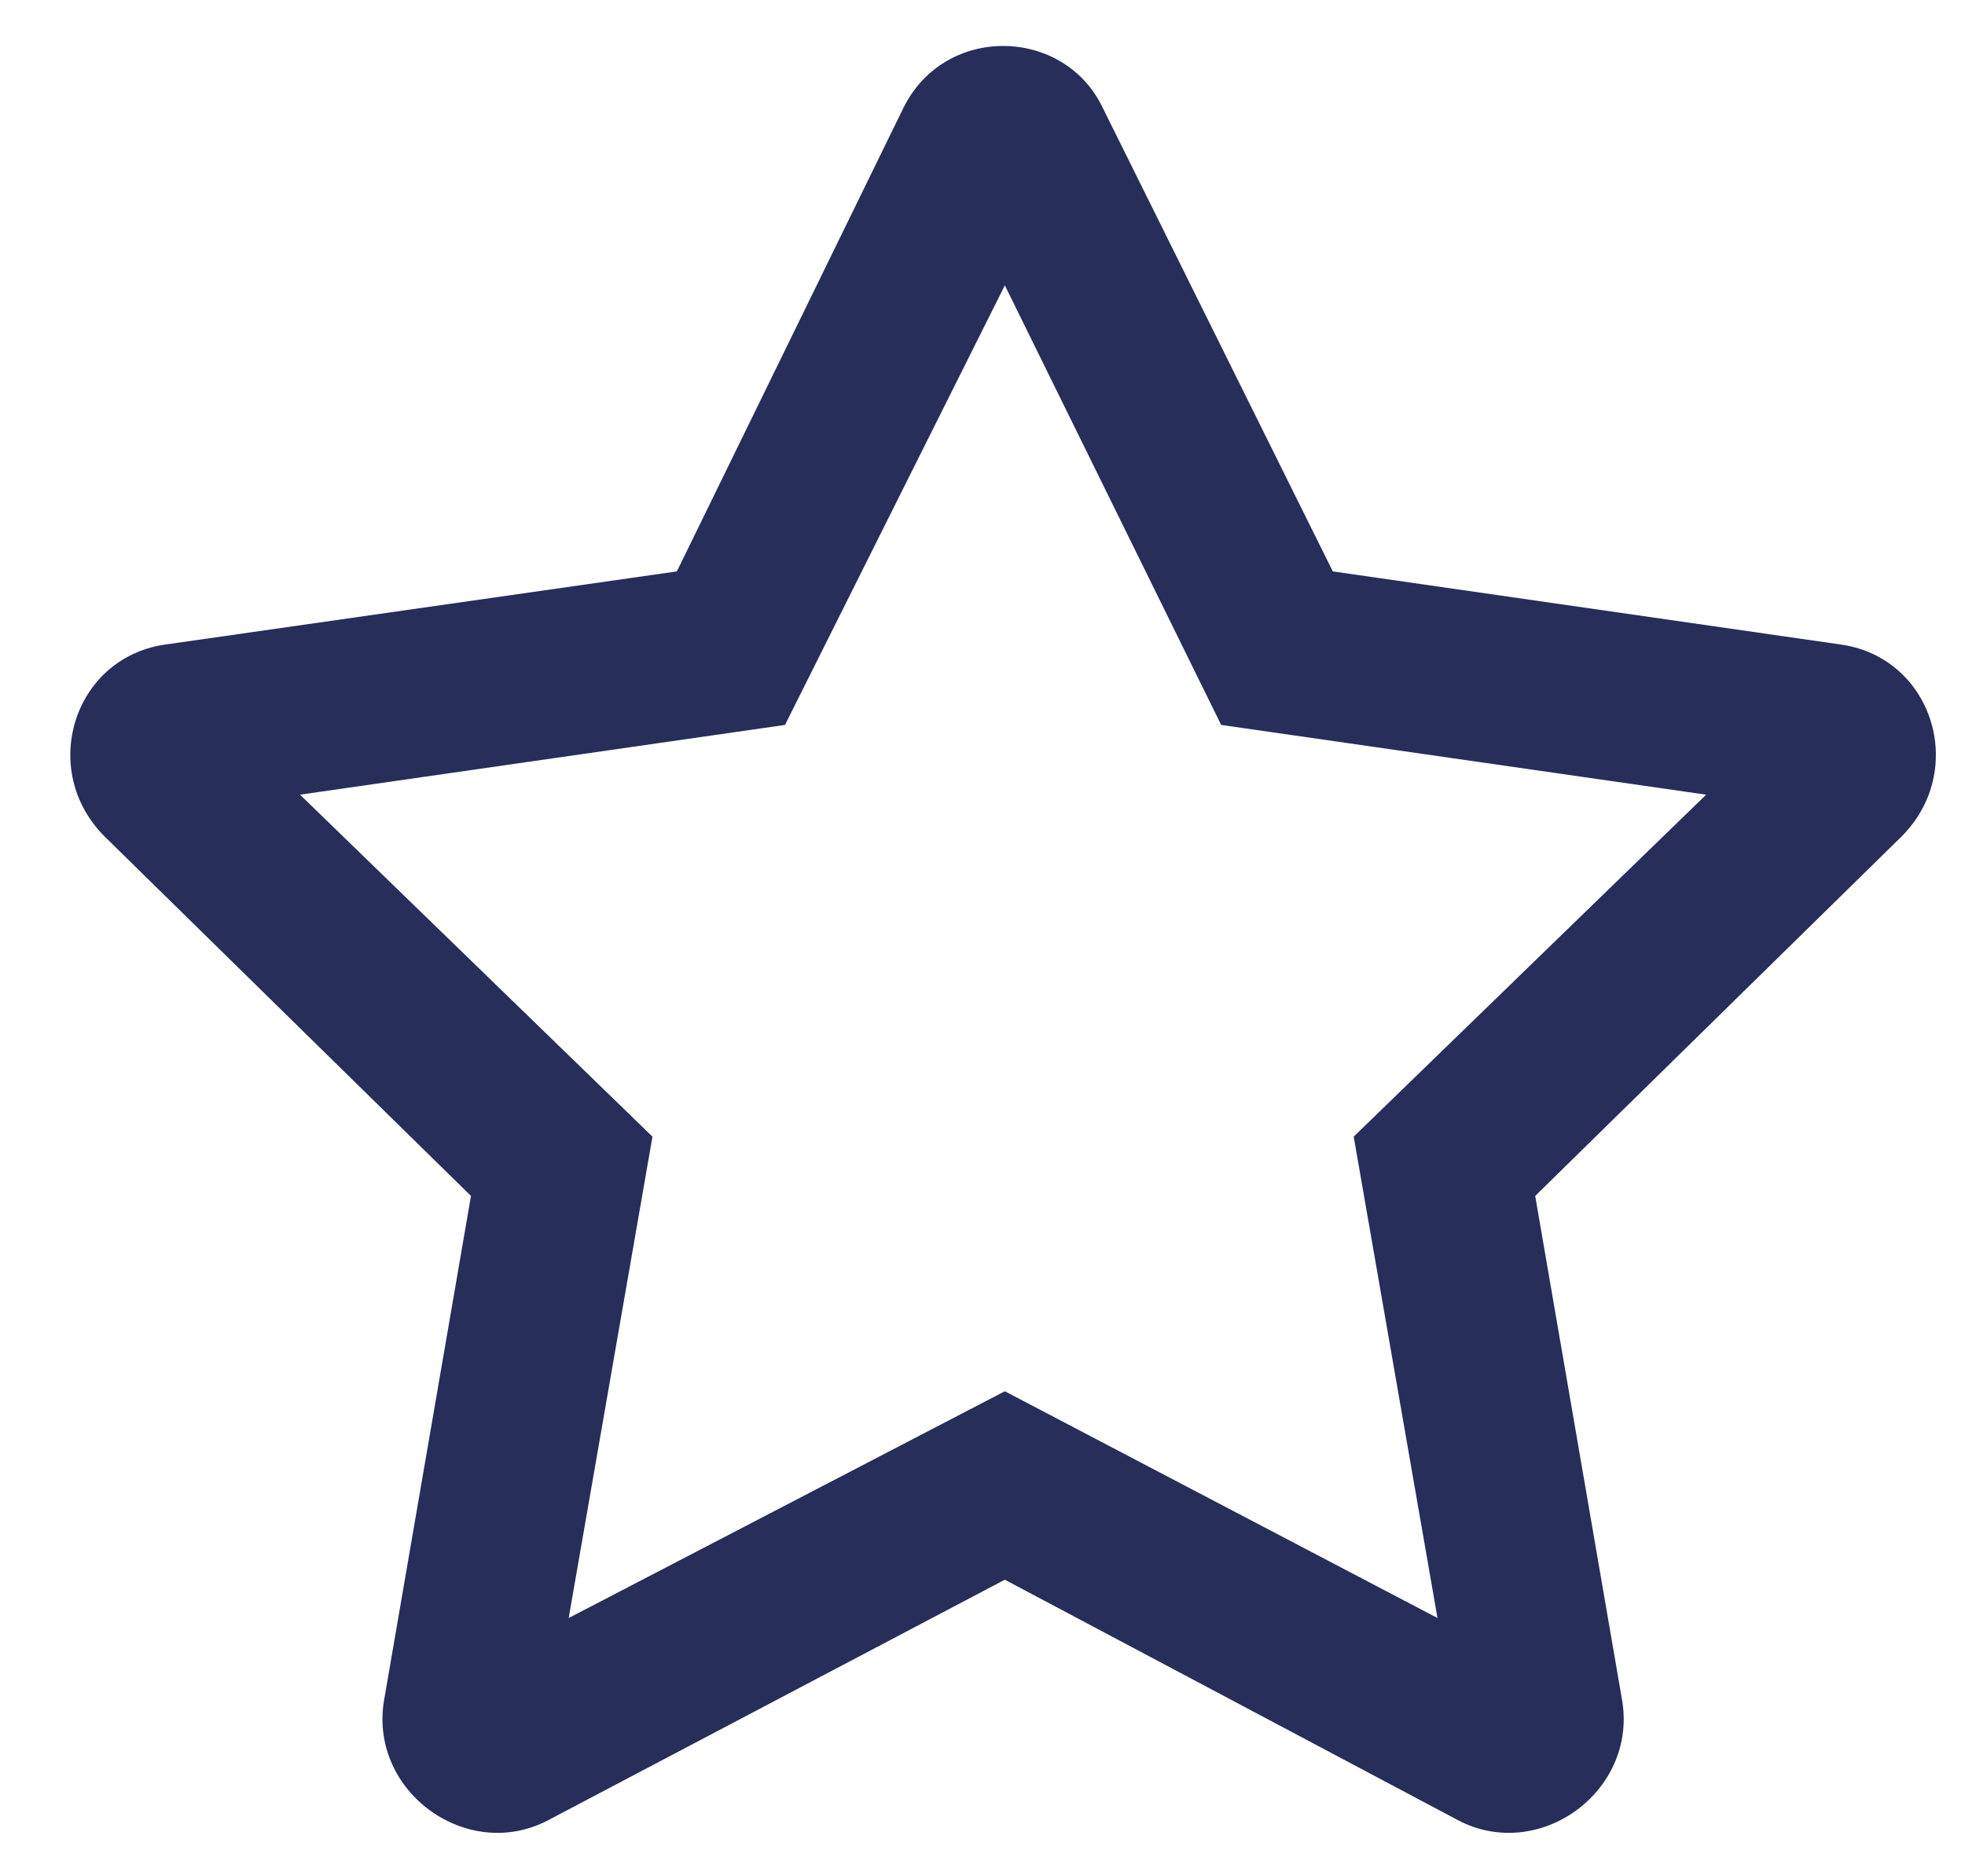
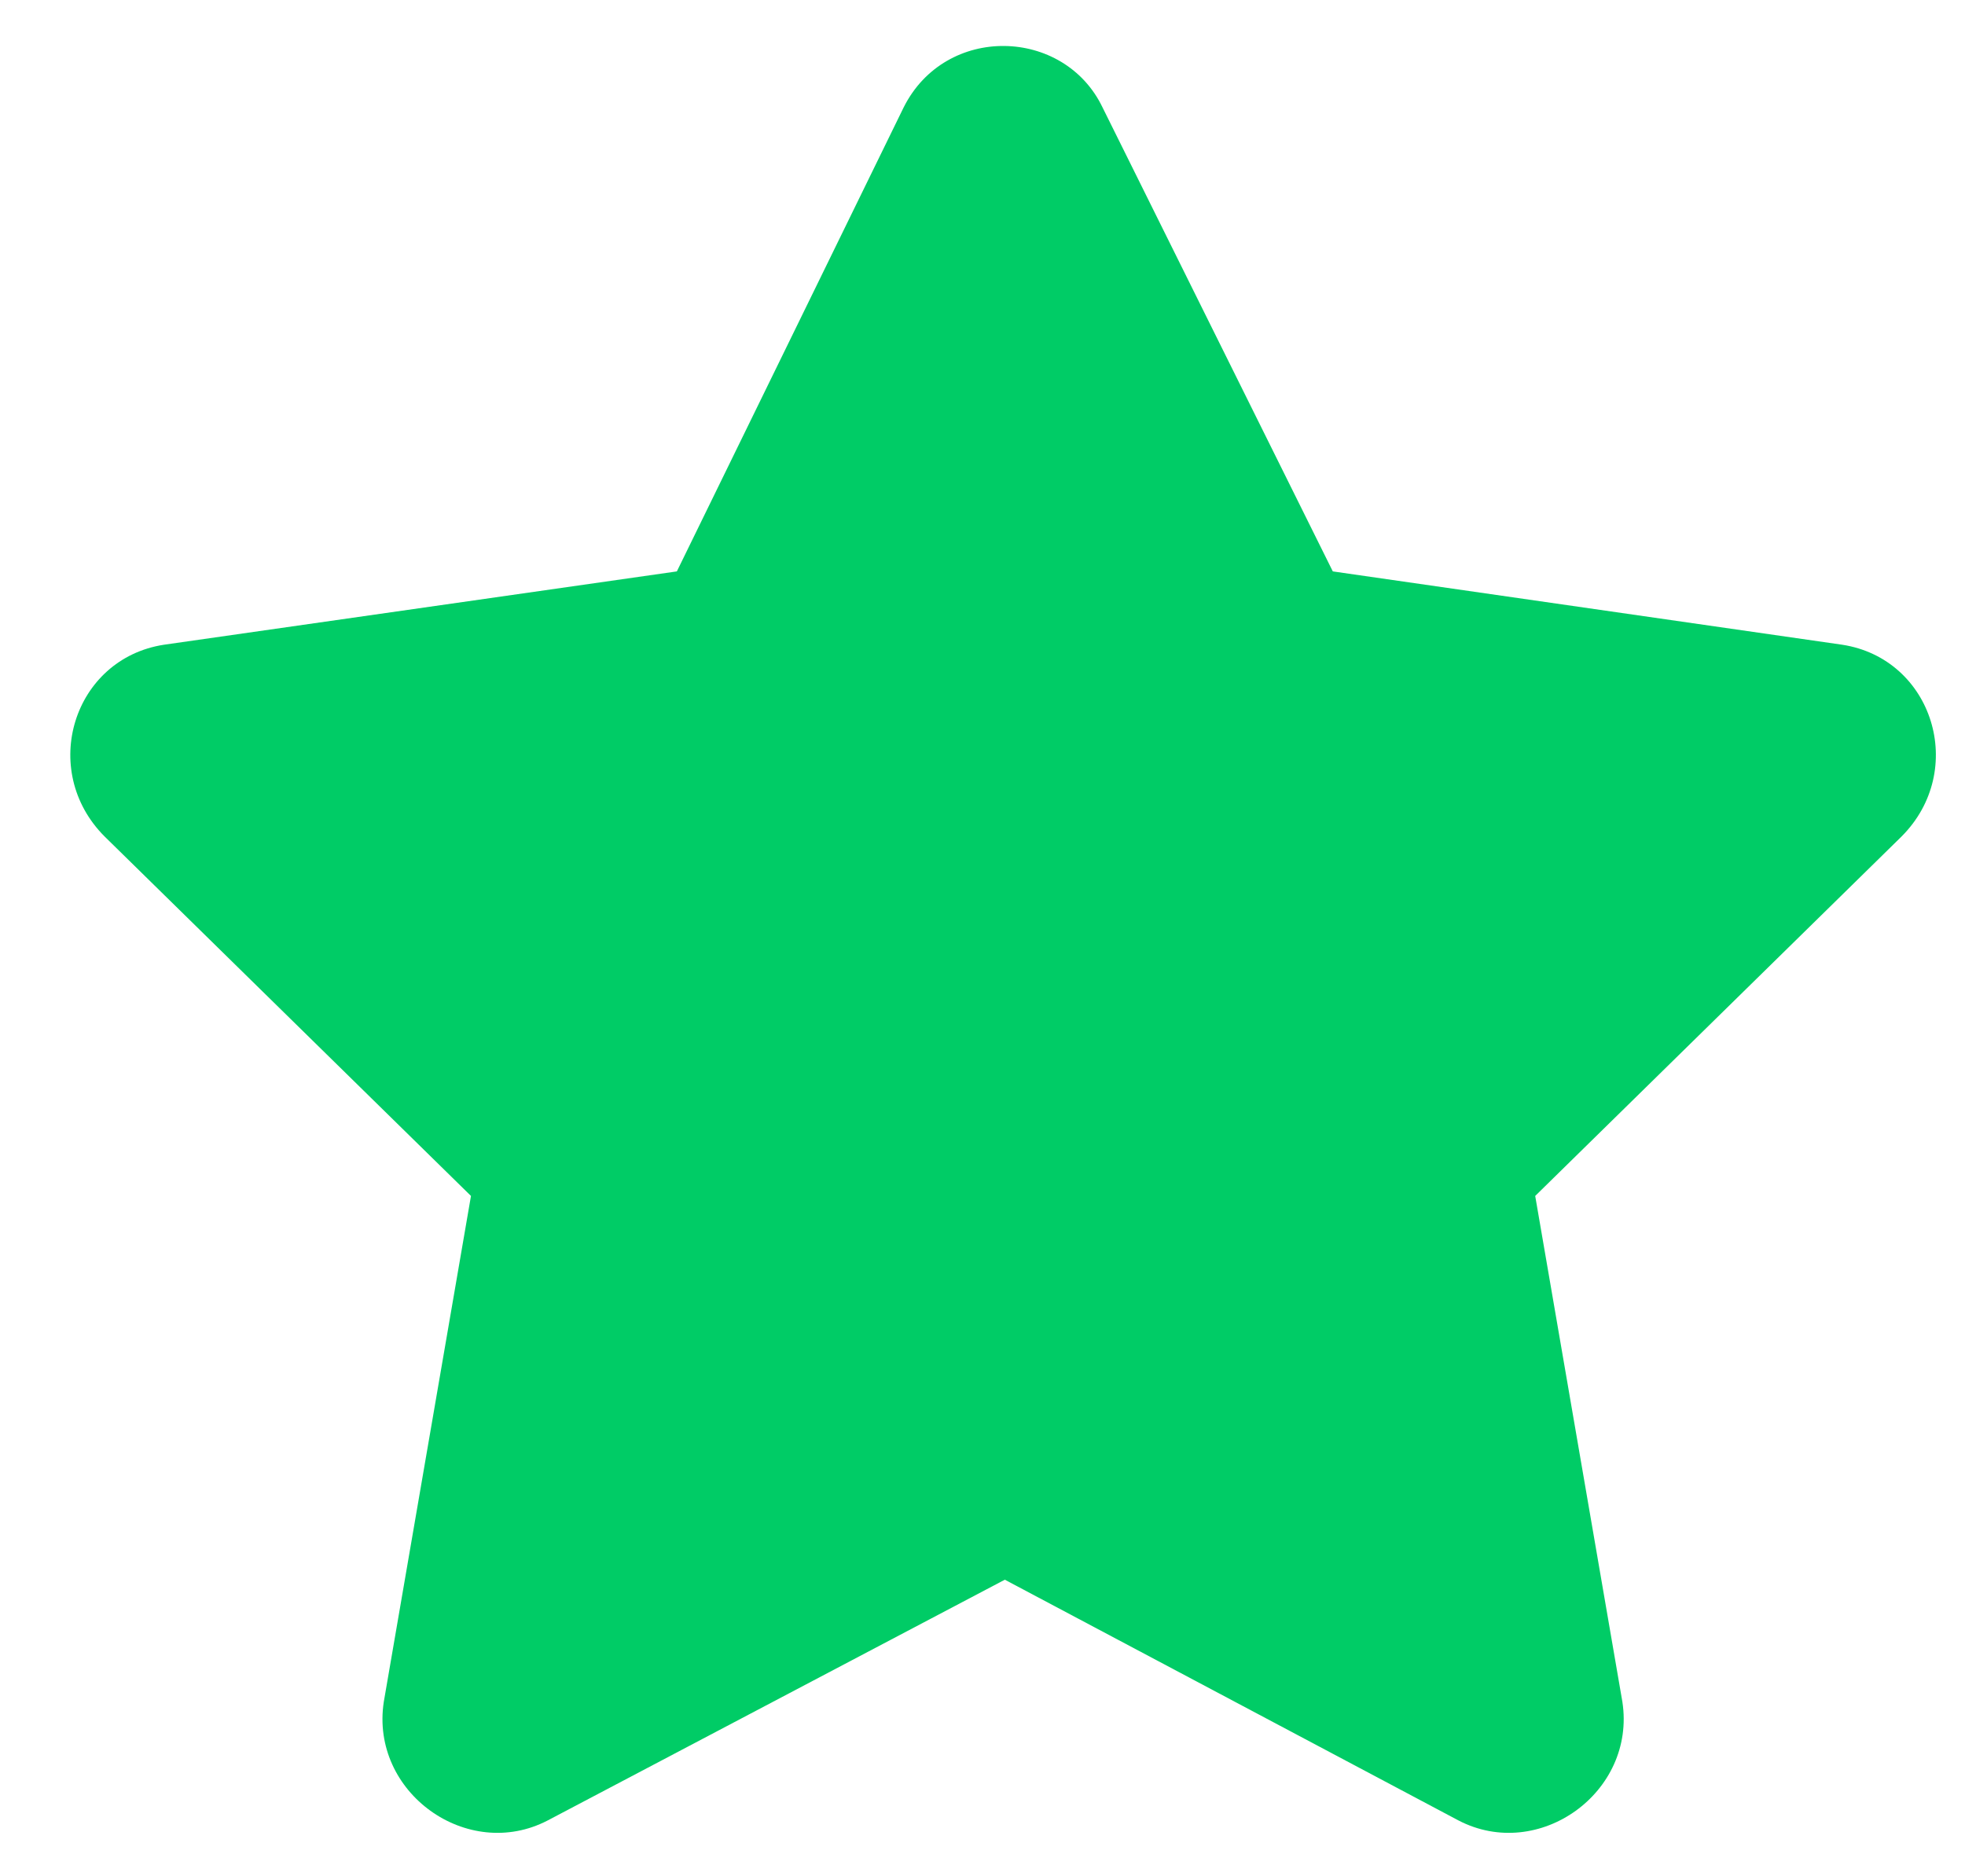
<svg xmlns="http://www.w3.org/2000/svg" width="22" height="21" viewBox="0 0 22 21" fill="none">
-   <path d="M20.625 7.219L14.922 6.398L12.344 1.203C11.914 0.305 10.586 0.266 10.117 1.203L7.578 6.398L1.836 7.219C0.82 7.375 0.43 8.625 1.172 9.367L5.273 13.391L4.297 19.055C4.141 20.07 5.234 20.852 6.133 20.383L11.25 17.688L16.328 20.383C17.227 20.852 18.32 20.07 18.164 19.055L17.188 13.391L21.289 9.367C22.031 8.625 21.641 7.375 20.625 7.219ZM15.156 12.727L16.094 18.117L11.25 15.578L6.367 18.117L7.305 12.727L3.359 8.898L8.789 8.117L11.25 3.195L13.672 8.117L19.102 8.898L15.156 12.727Z" fill="#262E59" />
+   <path d="M10.117 1.203L7.578 6.398L1.836 7.219C0.82 7.375 0.43 8.625 1.172 9.367L5.273 13.391L4.297 19.055C4.141 20.07 5.234 20.852 6.133 20.383L11.25 17.688L16.328 20.383C17.227 20.852 18.32 20.07 18.164 19.055L17.188 13.391L21.289 9.367C22.031 8.625 21.641 7.375 20.625 7.219L14.922 6.398L12.344 1.203C11.914 0.305 10.586 0.266 10.117 1.203Z" fill="#00CC66" />
</svg>
